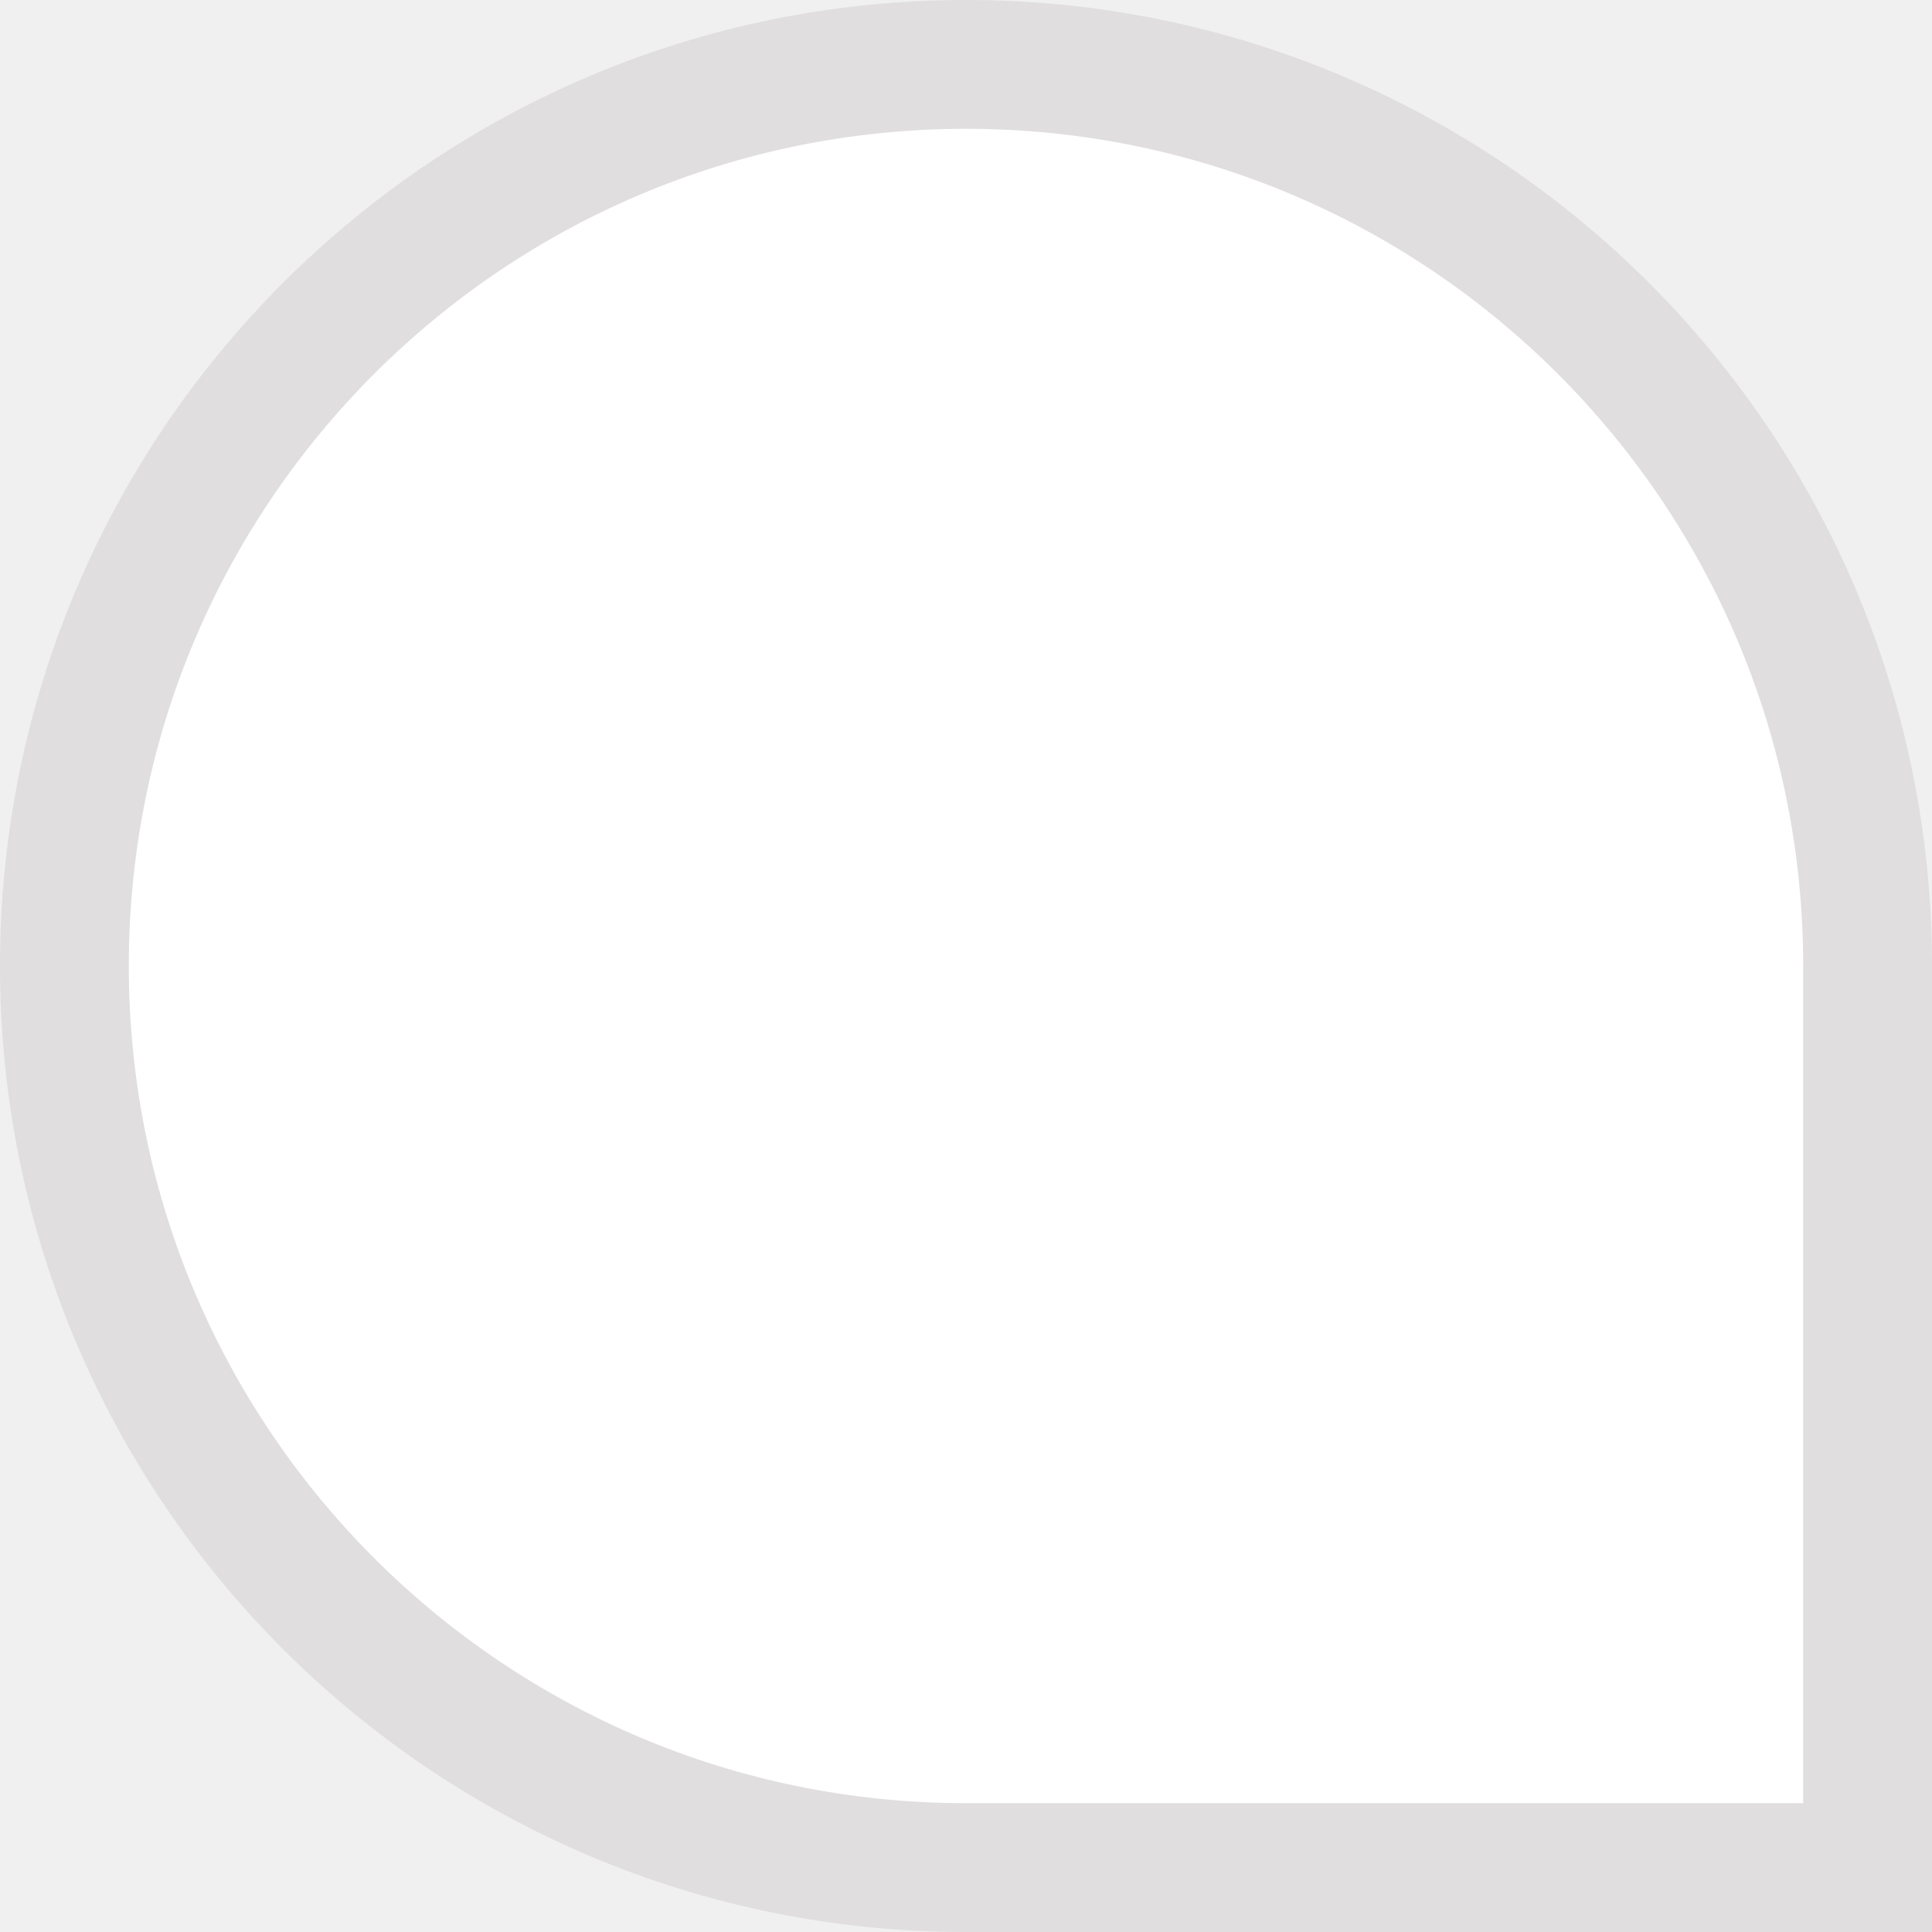
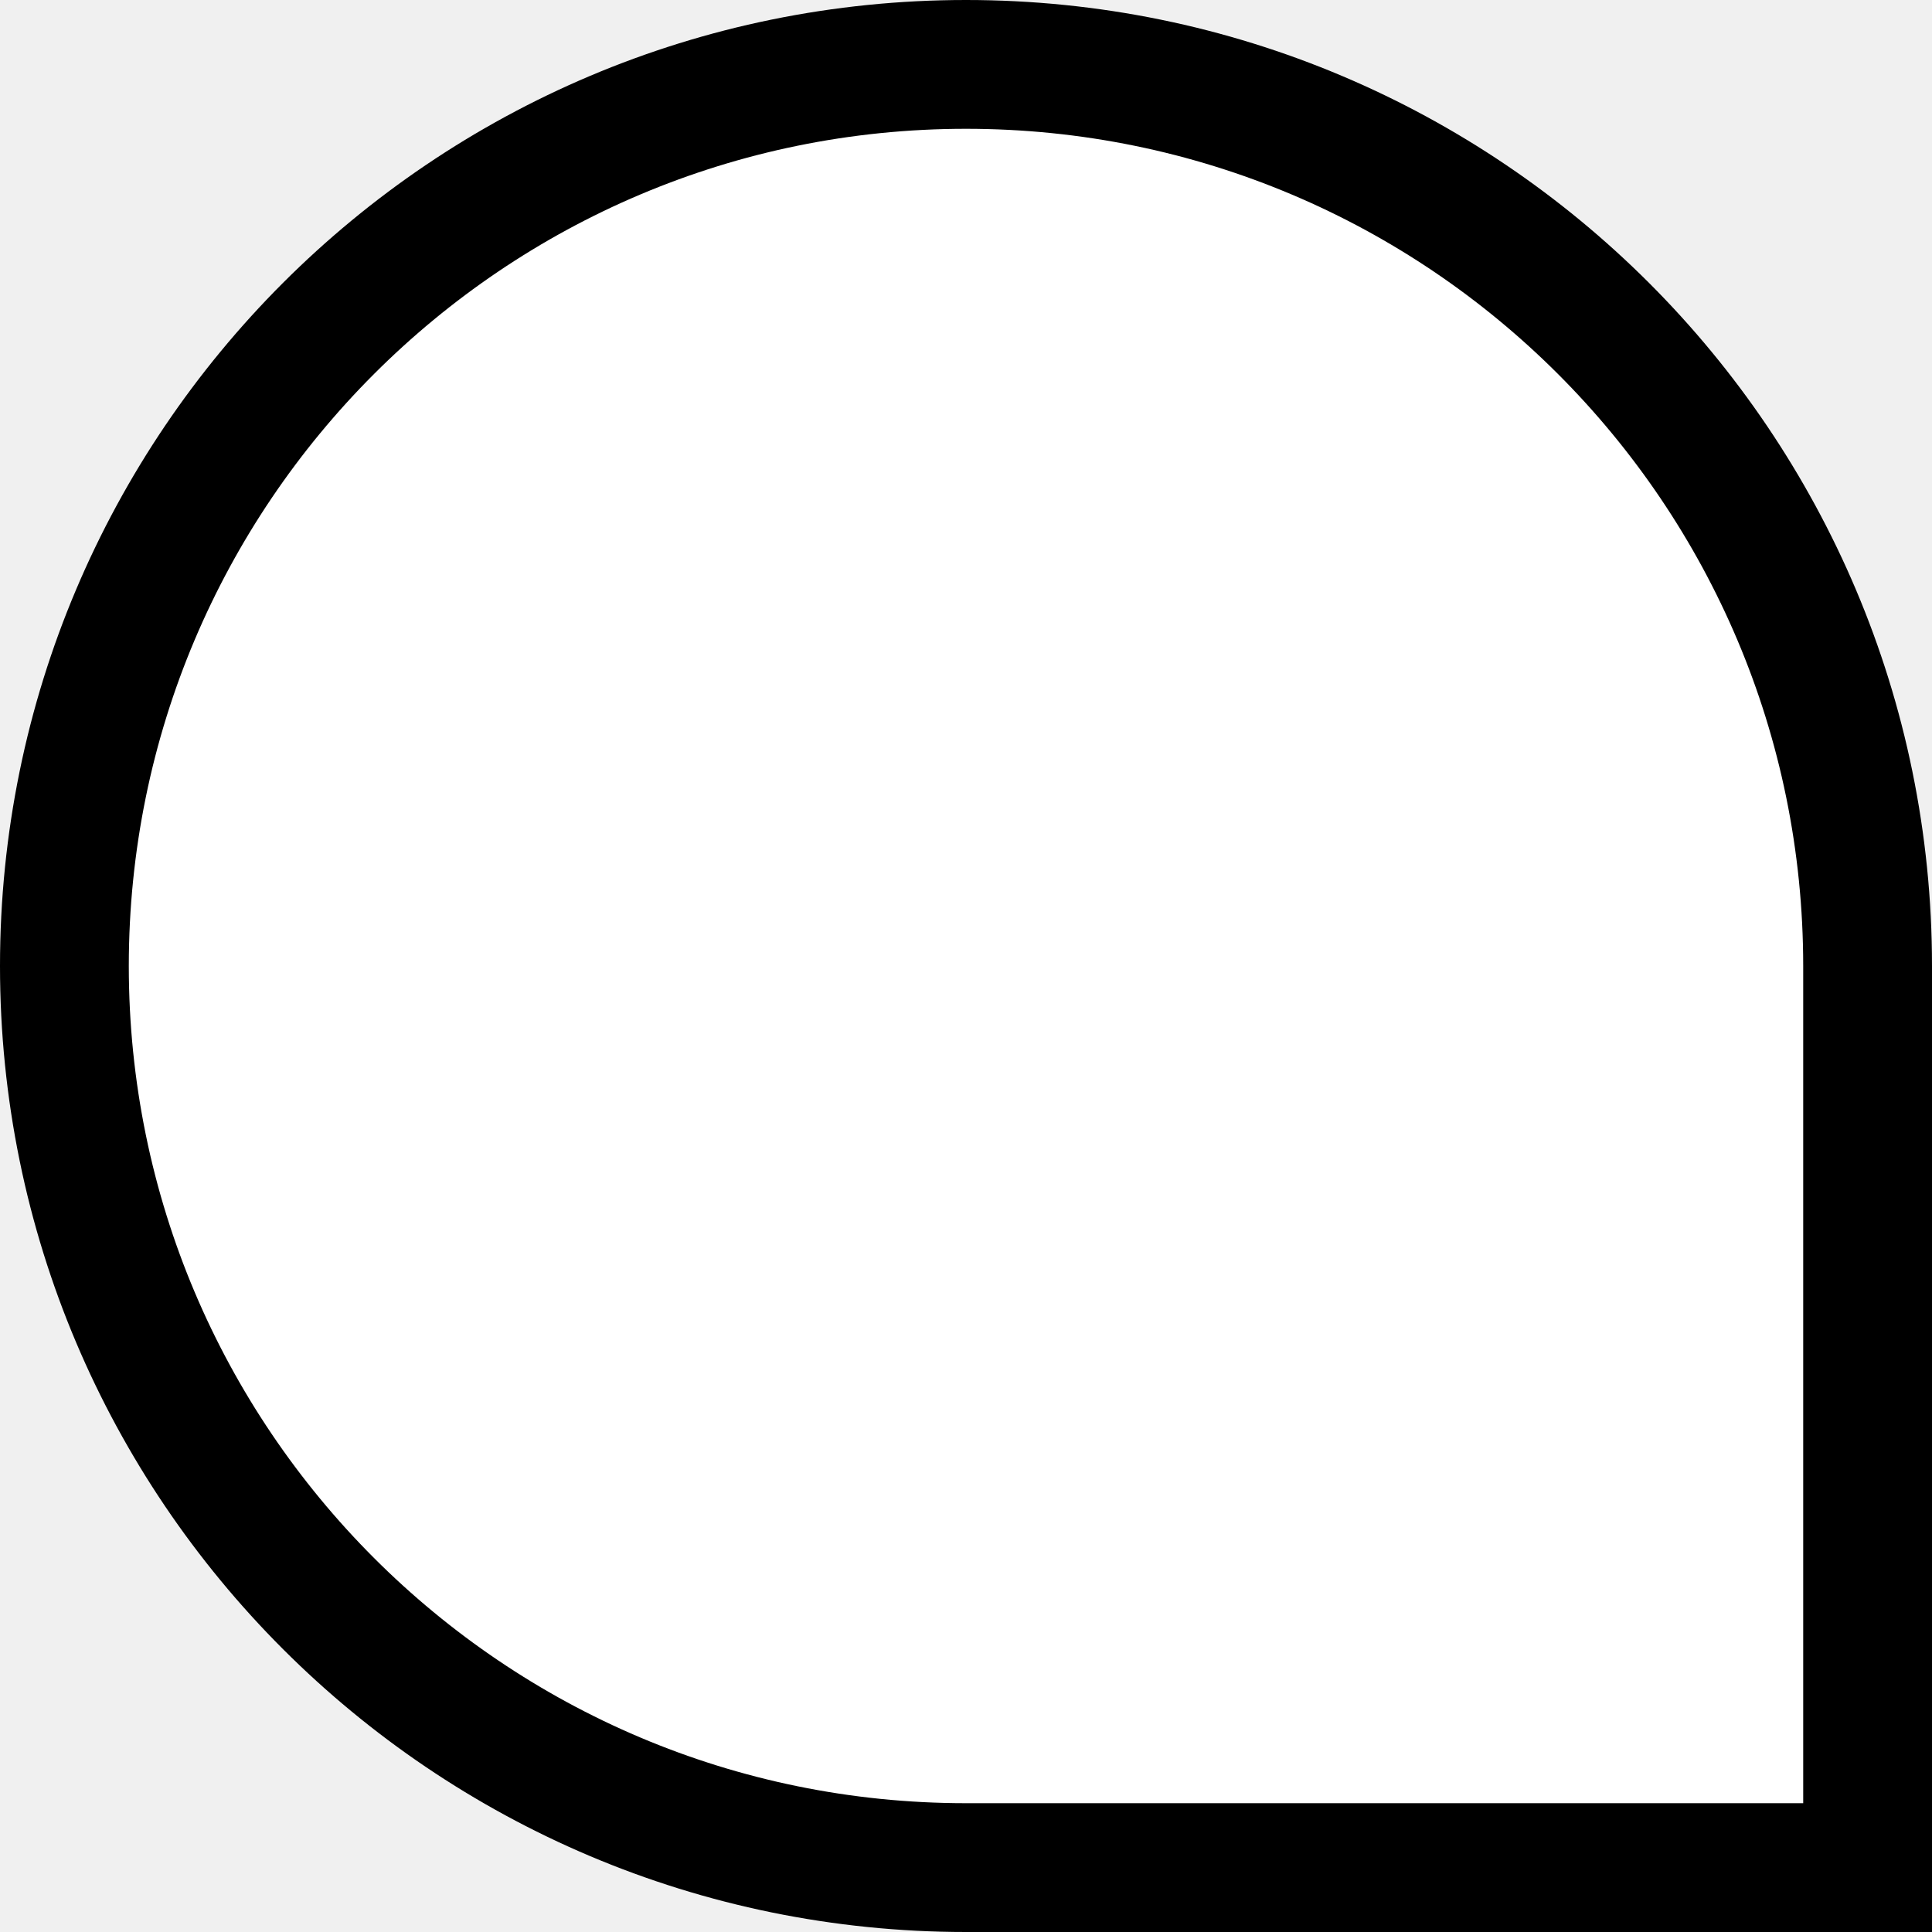
<svg xmlns="http://www.w3.org/2000/svg" width="30" height="30" fill="none" viewBox="0 0 30 30">
-   <path fill="#fff" stroke="#E0DEDE" stroke-width="2" d="M1 15C1 7.268 7.268 1 15 1C22.732 1 29 7.268 29 15L29 29L15 29C7.268 29 1 22.732 1 15Z" />
+   <path fill="#fff" stroke="currentColor" stroke-width="2" d="M1 15C1 7.268 7.268 1 15 1C22.732 1 29 7.268 29 15L29 29L15 29C7.268 29 1 22.732 1 15Z" />
</svg>
